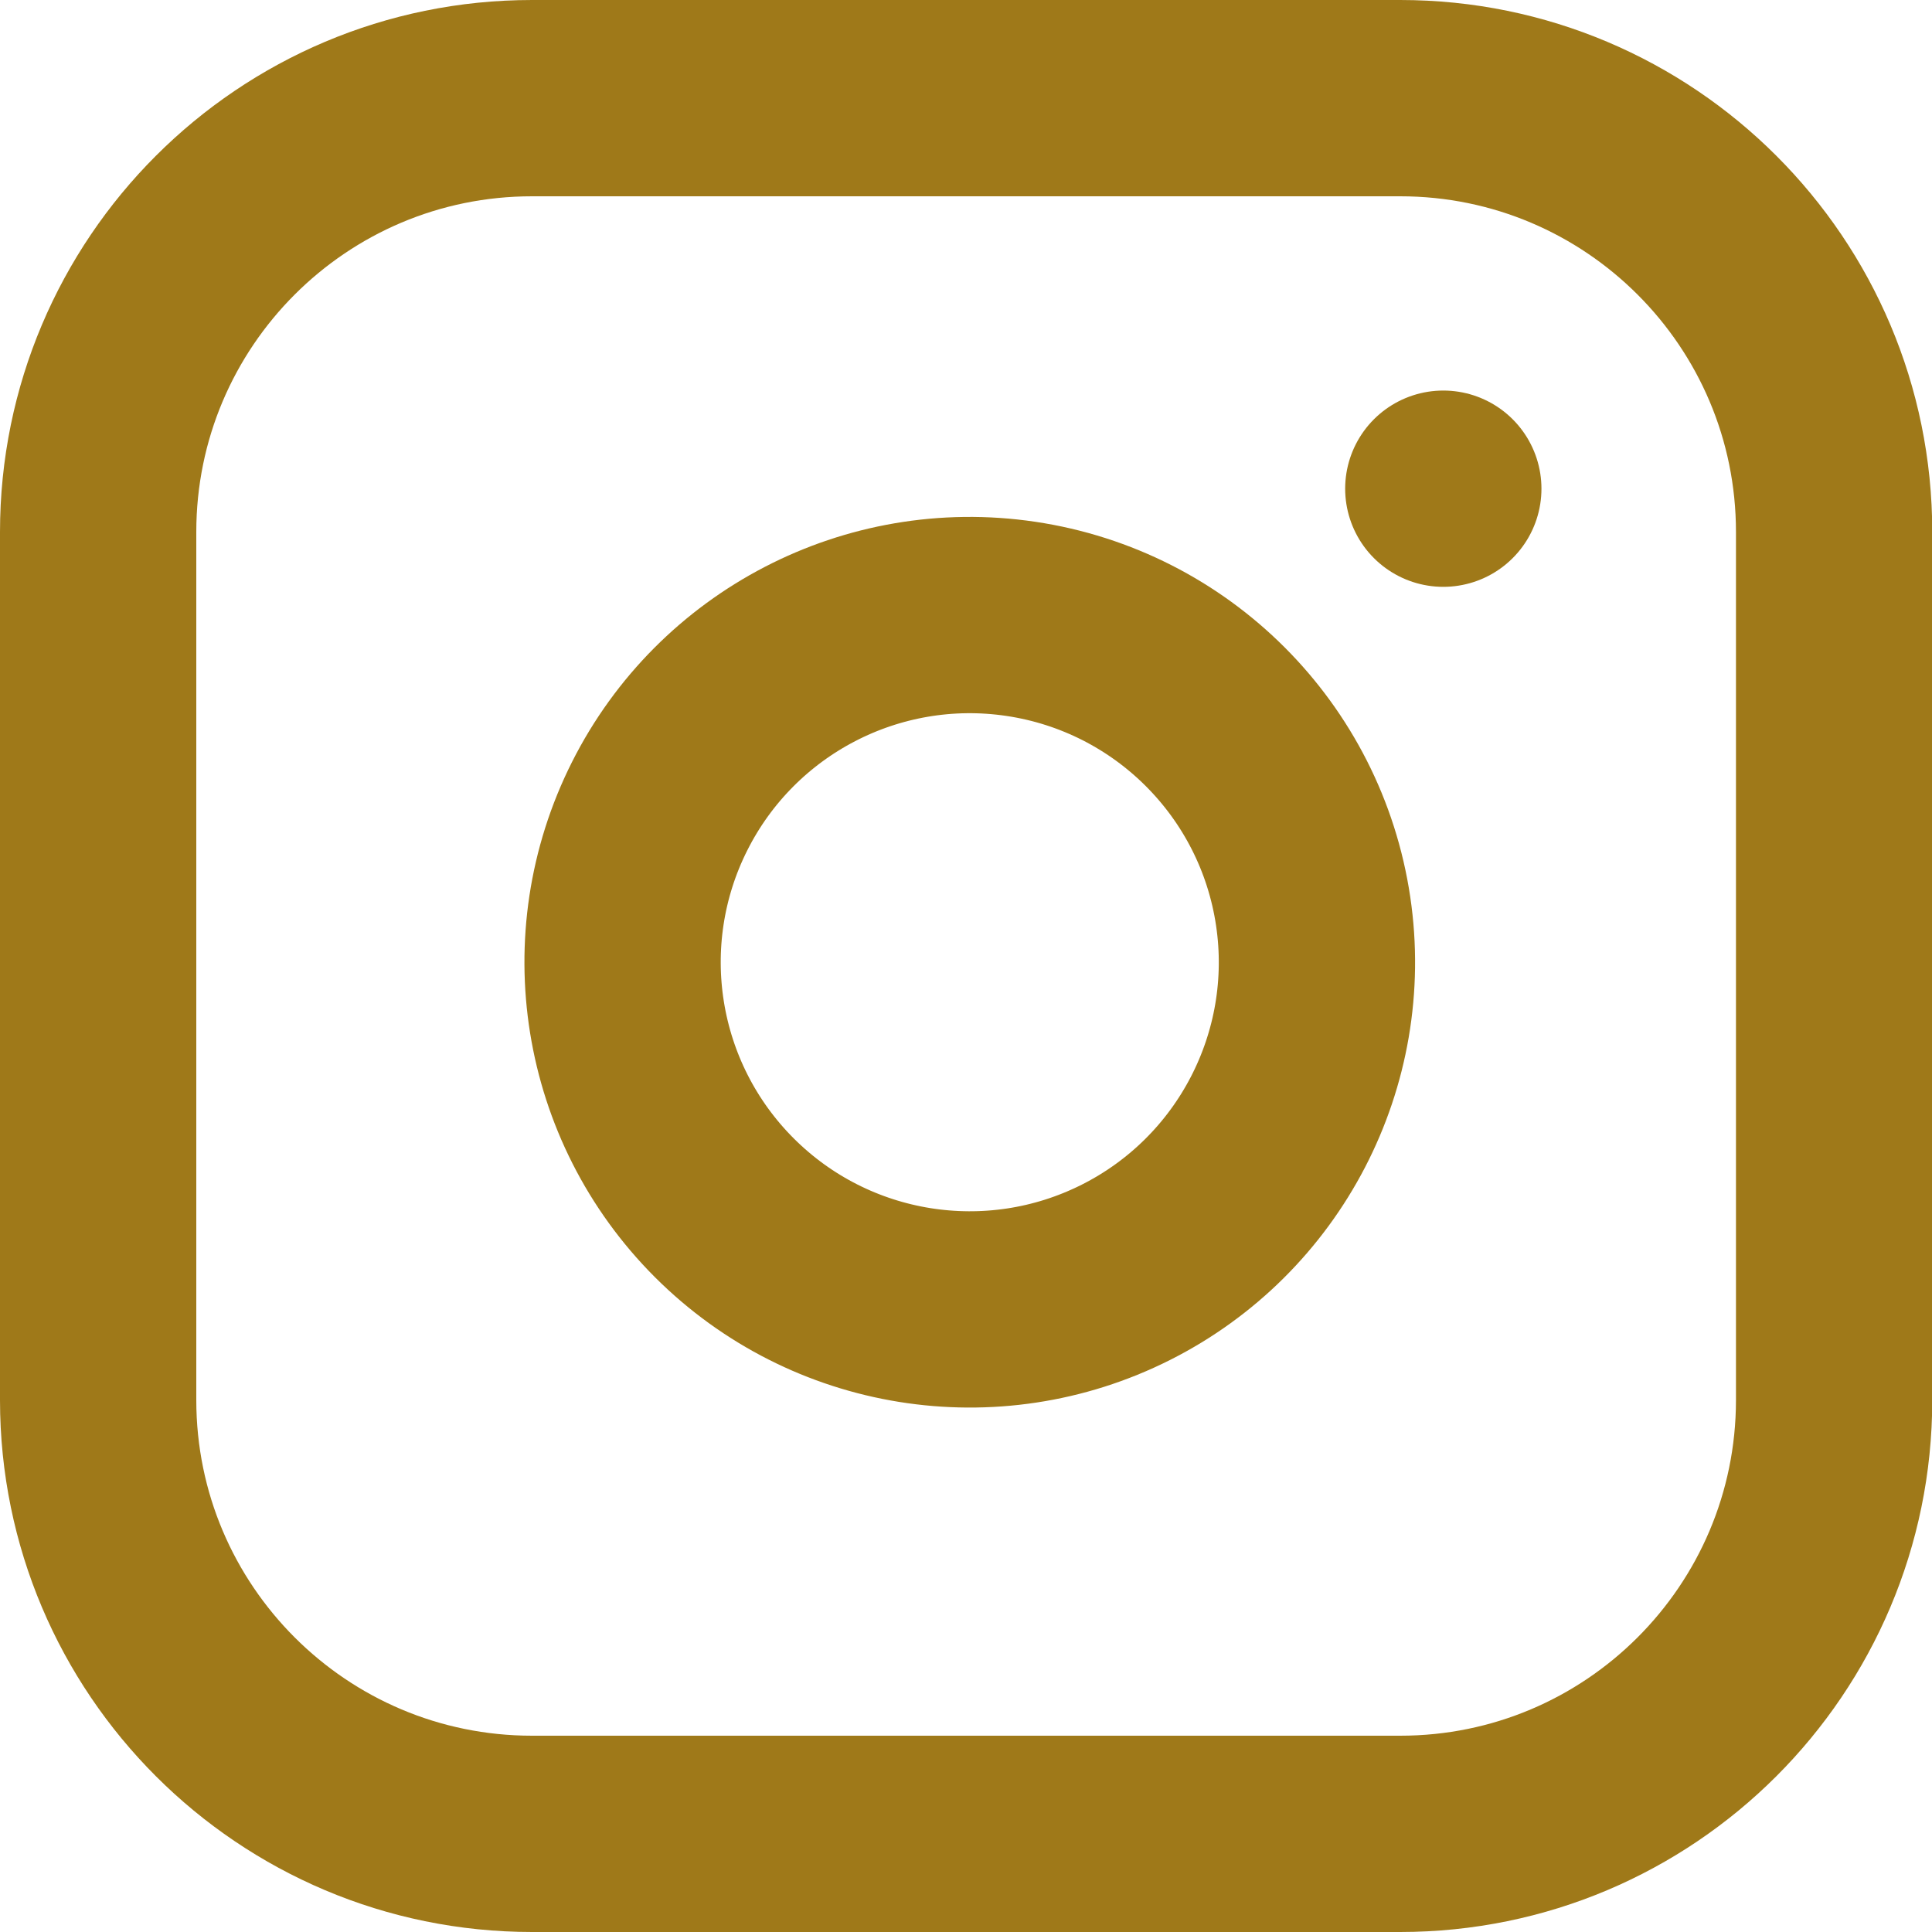
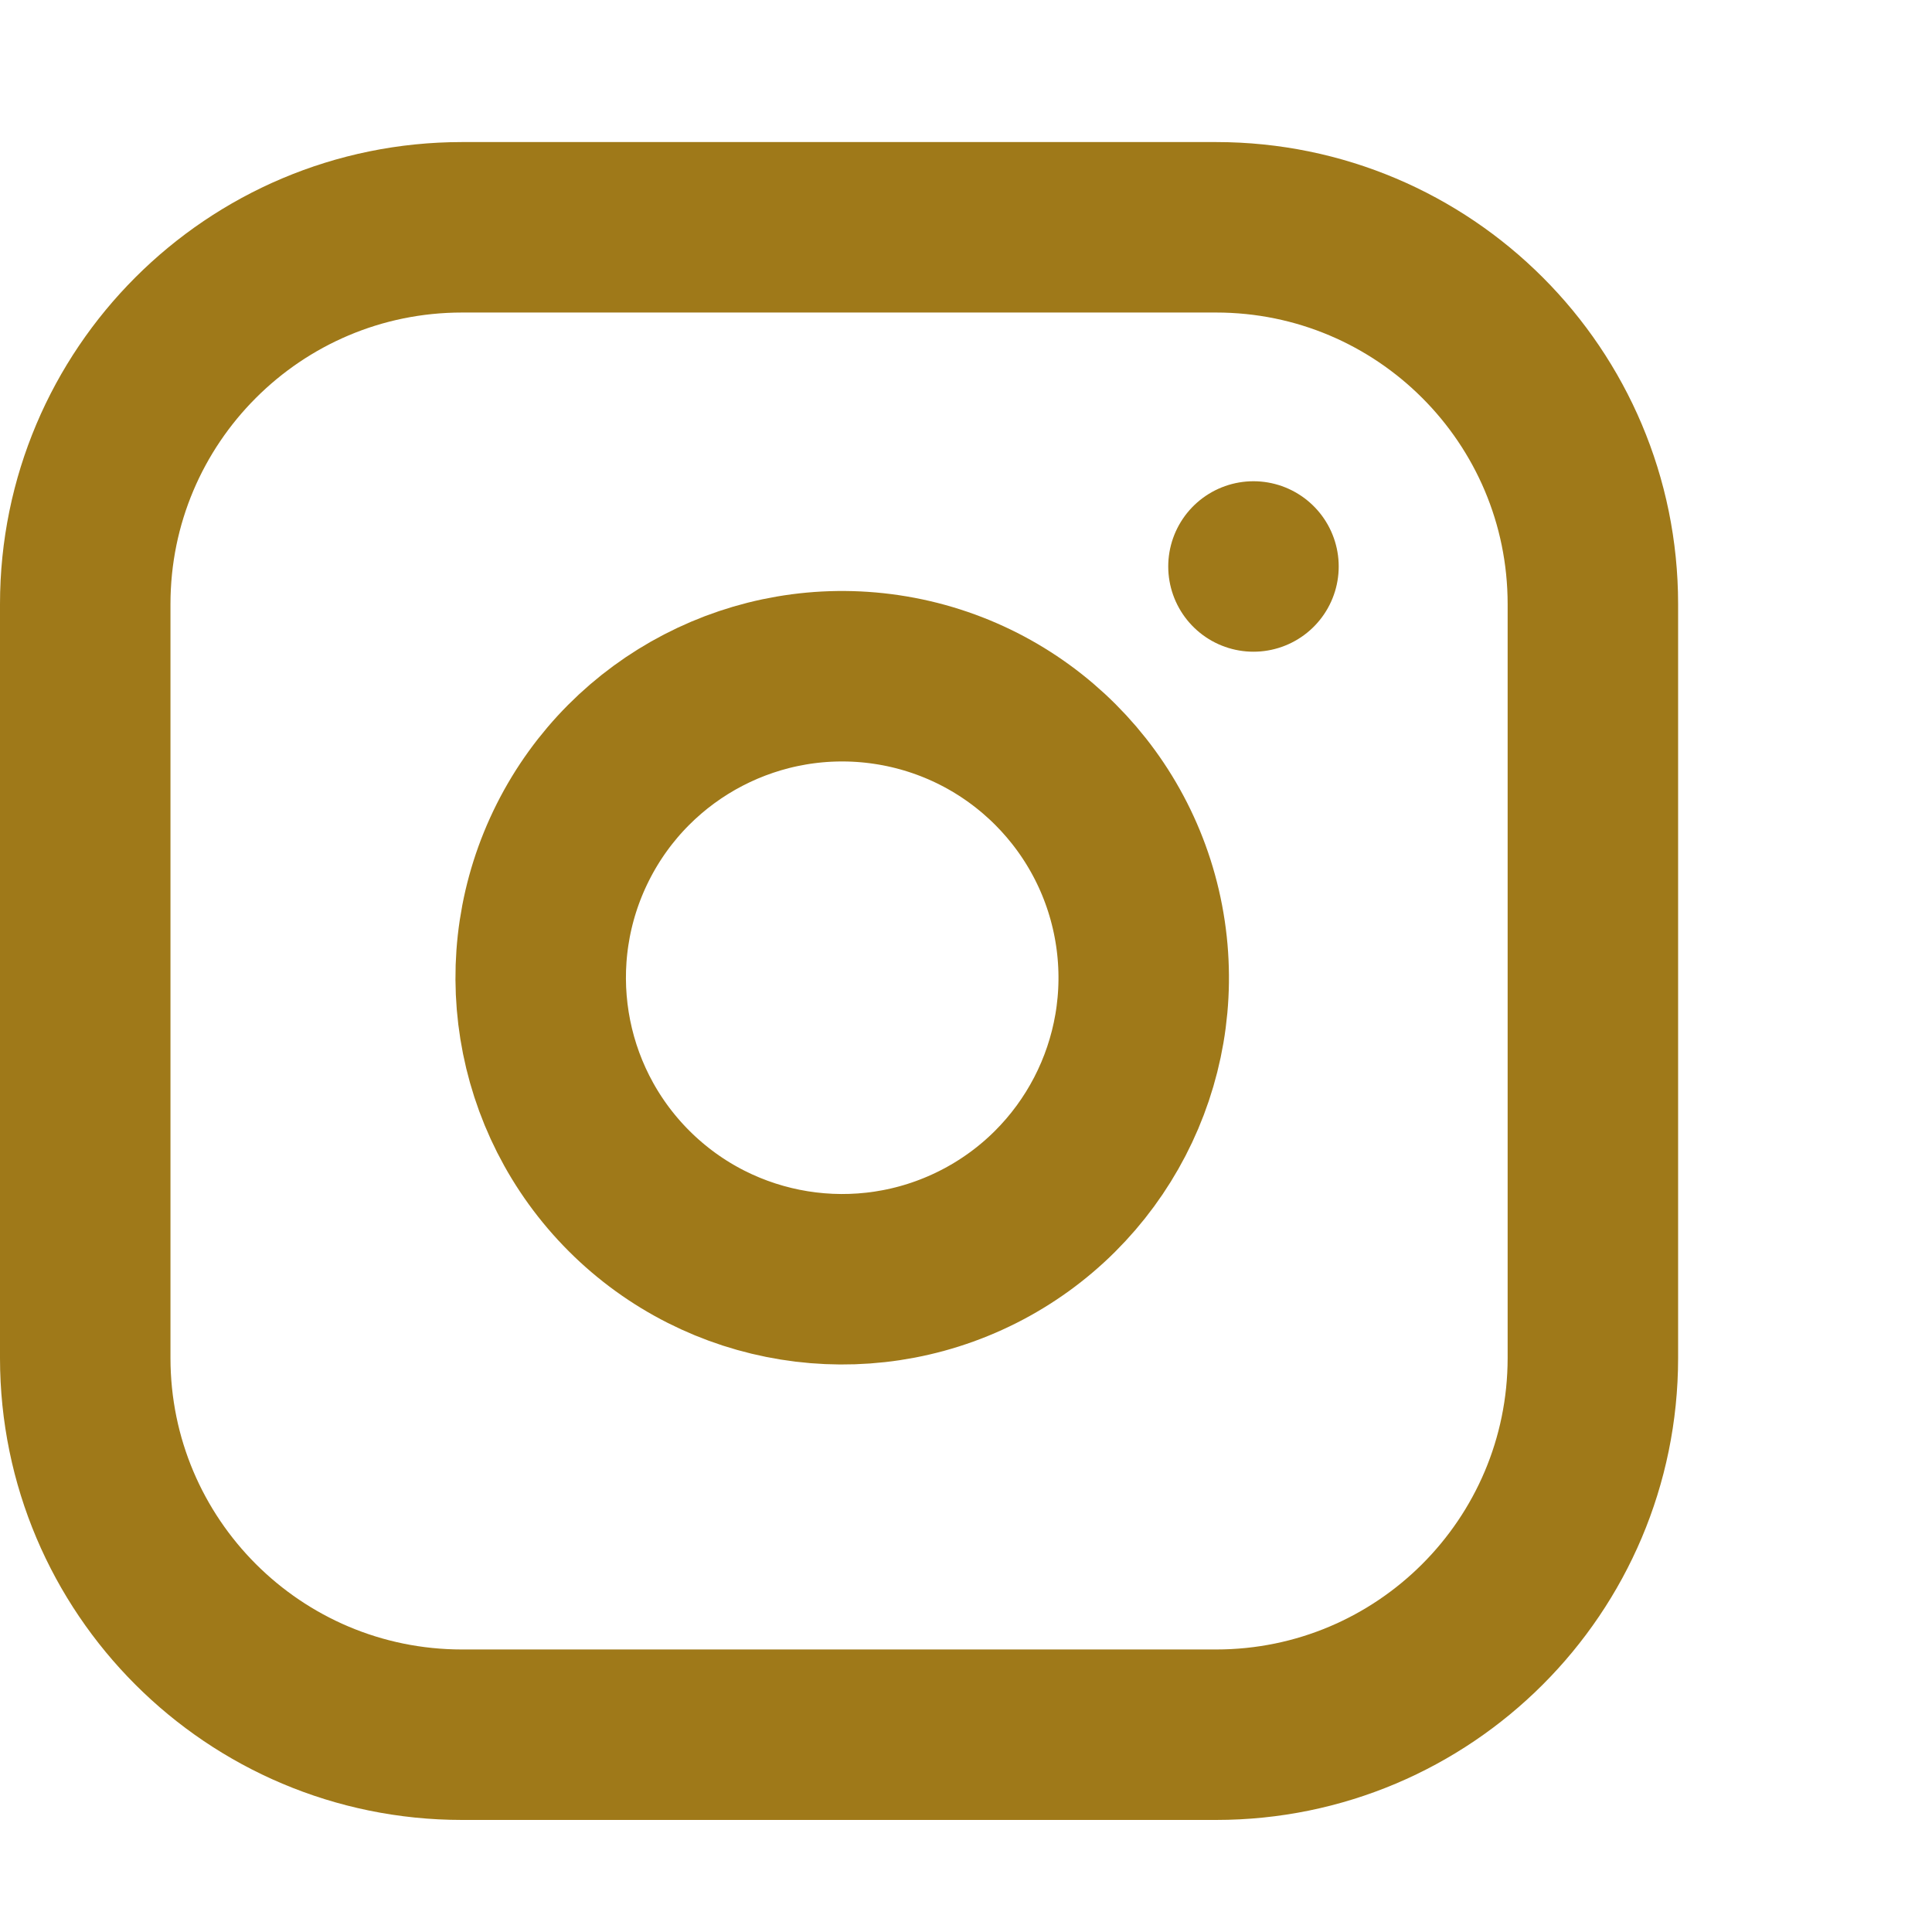
- <svg xmlns="http://www.w3.org/2000/svg" width="29.528" height="29.528" viewBox="0 0 29.528 29.528">
+ <svg xmlns="http://www.w3.org/2000/svg" width="29" height="29" viewBox="0 0 34 29">
  <g id="Icon_feather-instagram" data-name="Icon feather-instagram" transform="translate(1.5 1.5)">
    <path id="Path_18" data-name="Path 18" d="M9.632,3H22.9a6.632,6.632,0,0,1,6.632,6.632V22.9A6.632,6.632,0,0,1,22.9,29.528H9.632A6.632,6.632,0,0,1,3,22.9V9.632A6.632,6.632,0,0,1,9.632,3Z" transform="translate(-3 -3)" fill="none" stroke="#9f7919" stroke-linecap="round" stroke-linejoin="round" stroke-width="3" />
    <path id="Path_19" data-name="Path 19" d="M22.619,16.462a5.306,5.306,0,1,1-4.47-4.47,5.306,5.306,0,0,1,4.47,4.47Z" transform="translate(-4.049 -4.034)" fill="none" stroke="#9f7919" stroke-linecap="round" stroke-linejoin="round" stroke-width="3" />
    <path id="Path_20" data-name="Path 20" d="M26.25,9.75h0" transform="translate(-5.691 -3.781)" fill="none" stroke="#9f7919" stroke-linecap="round" stroke-linejoin="round" stroke-width="3" />
  </g>
</svg>
